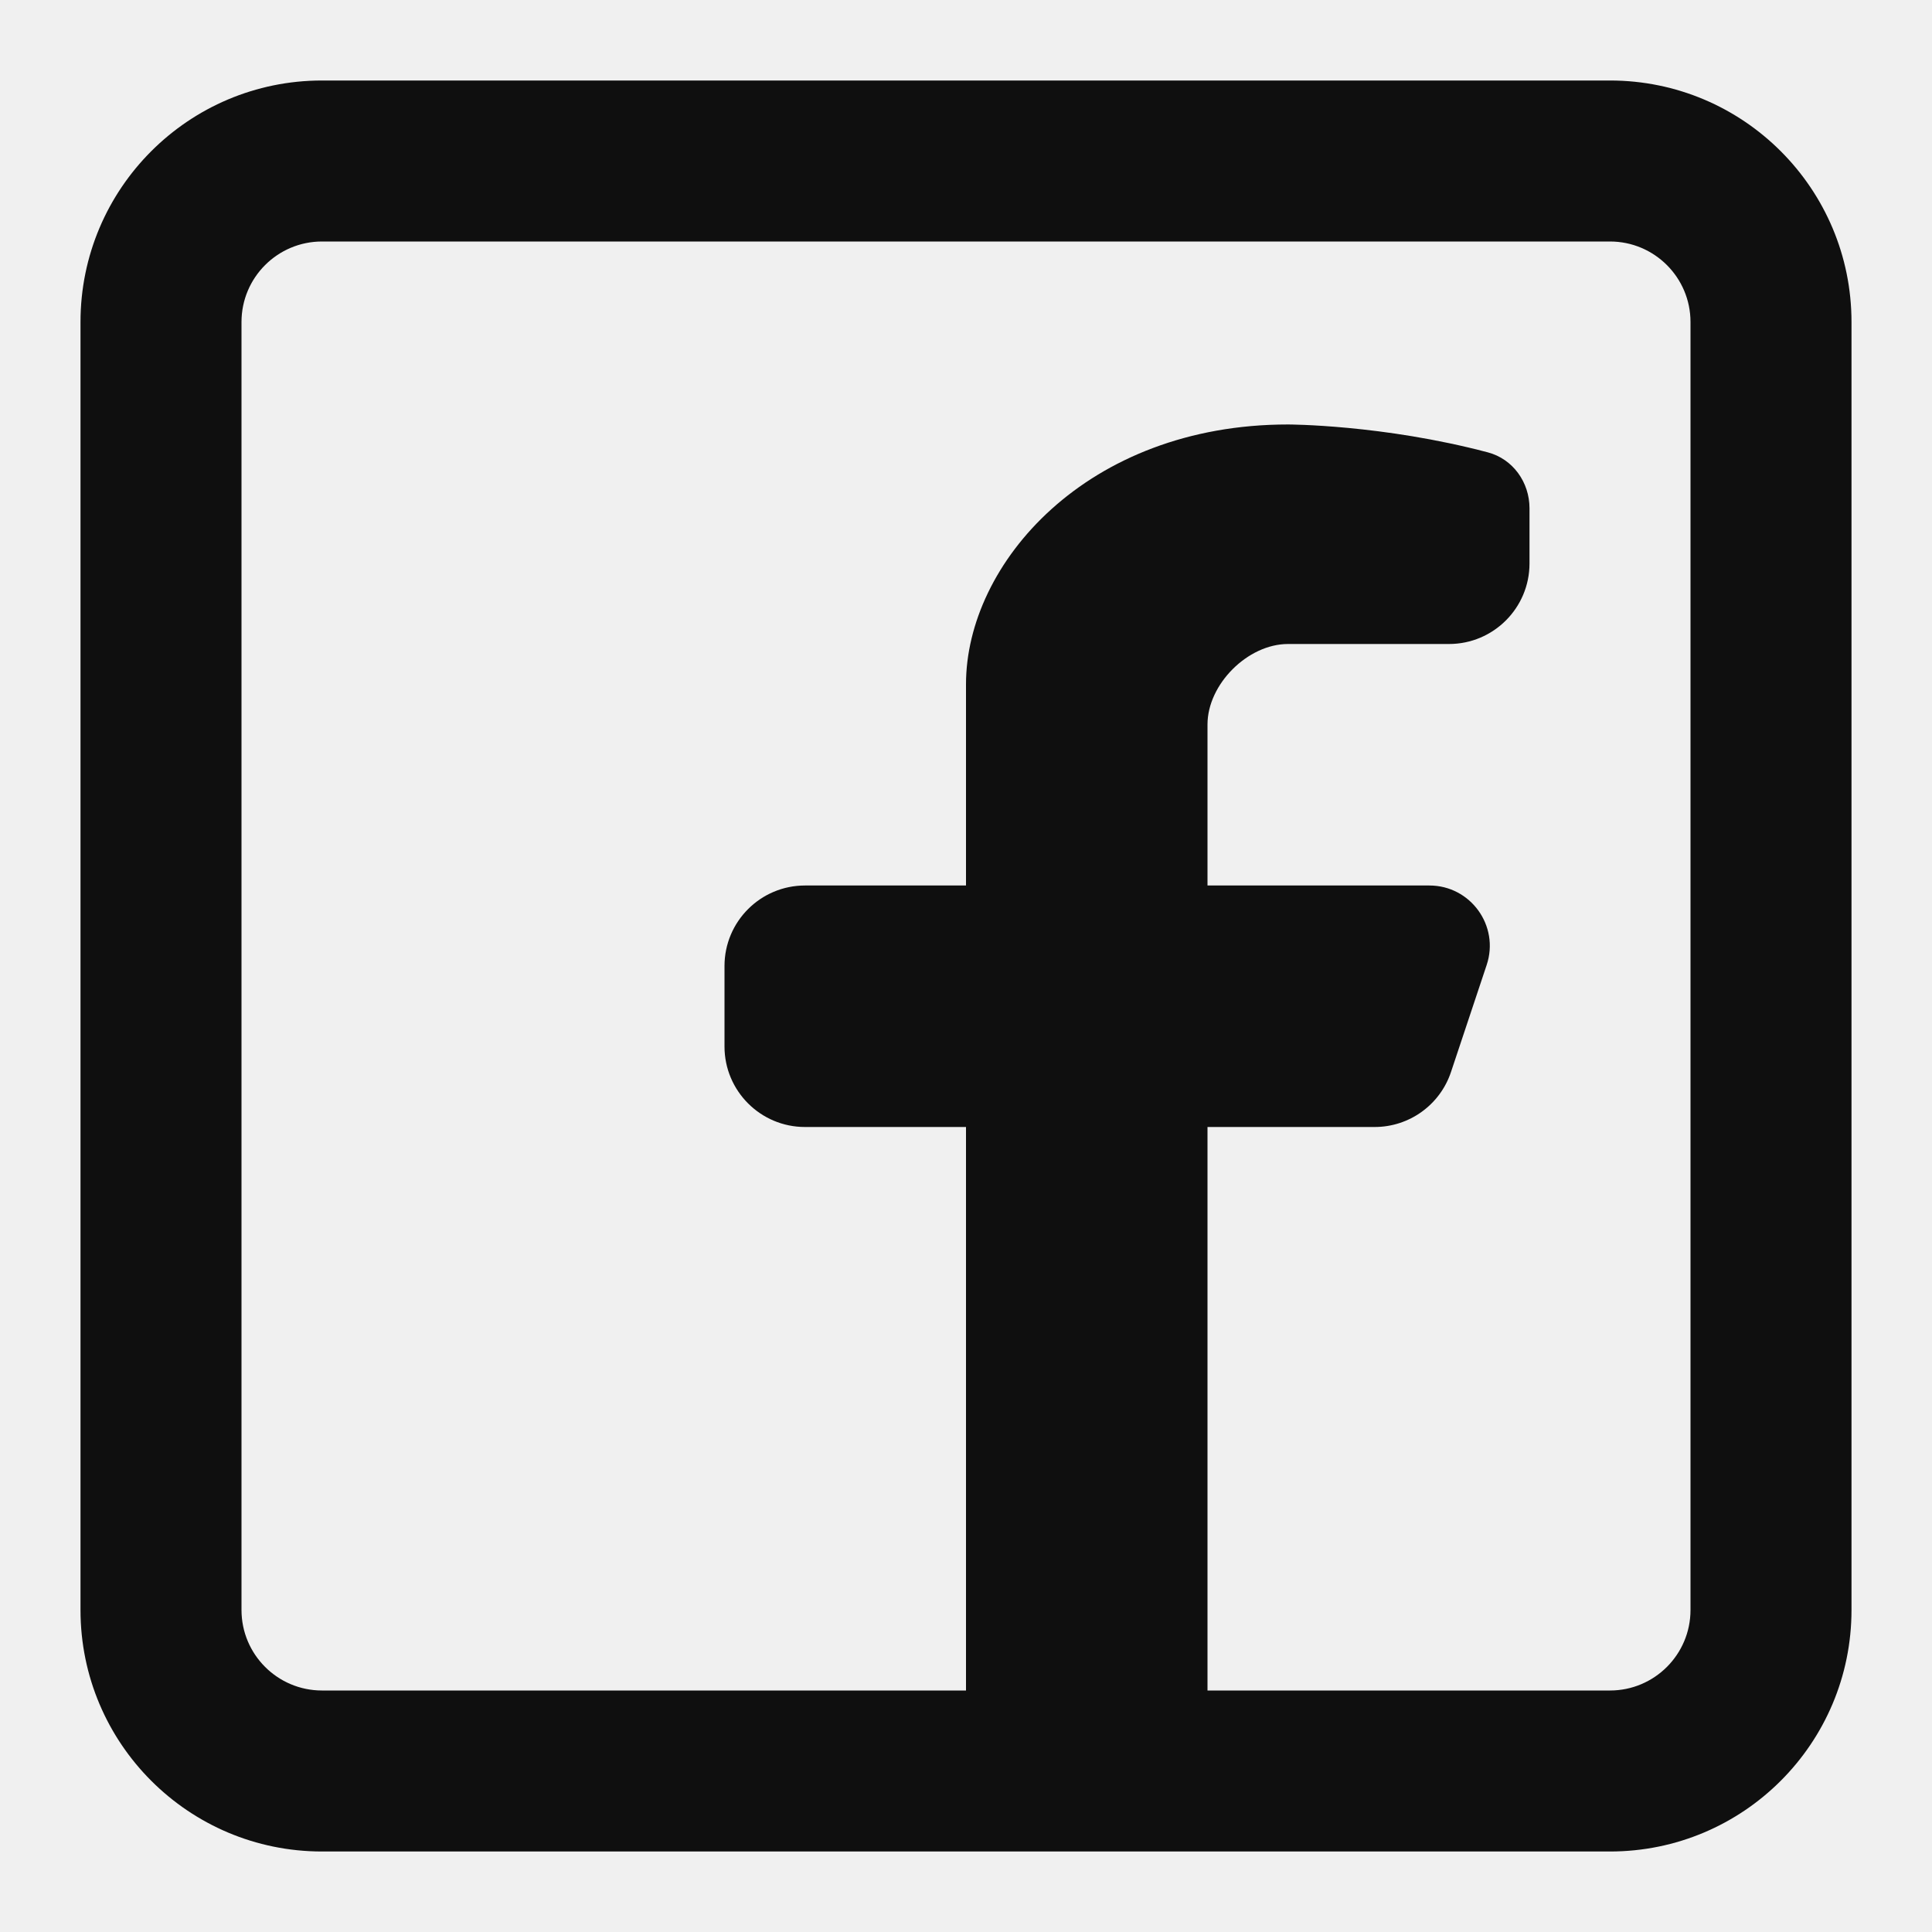
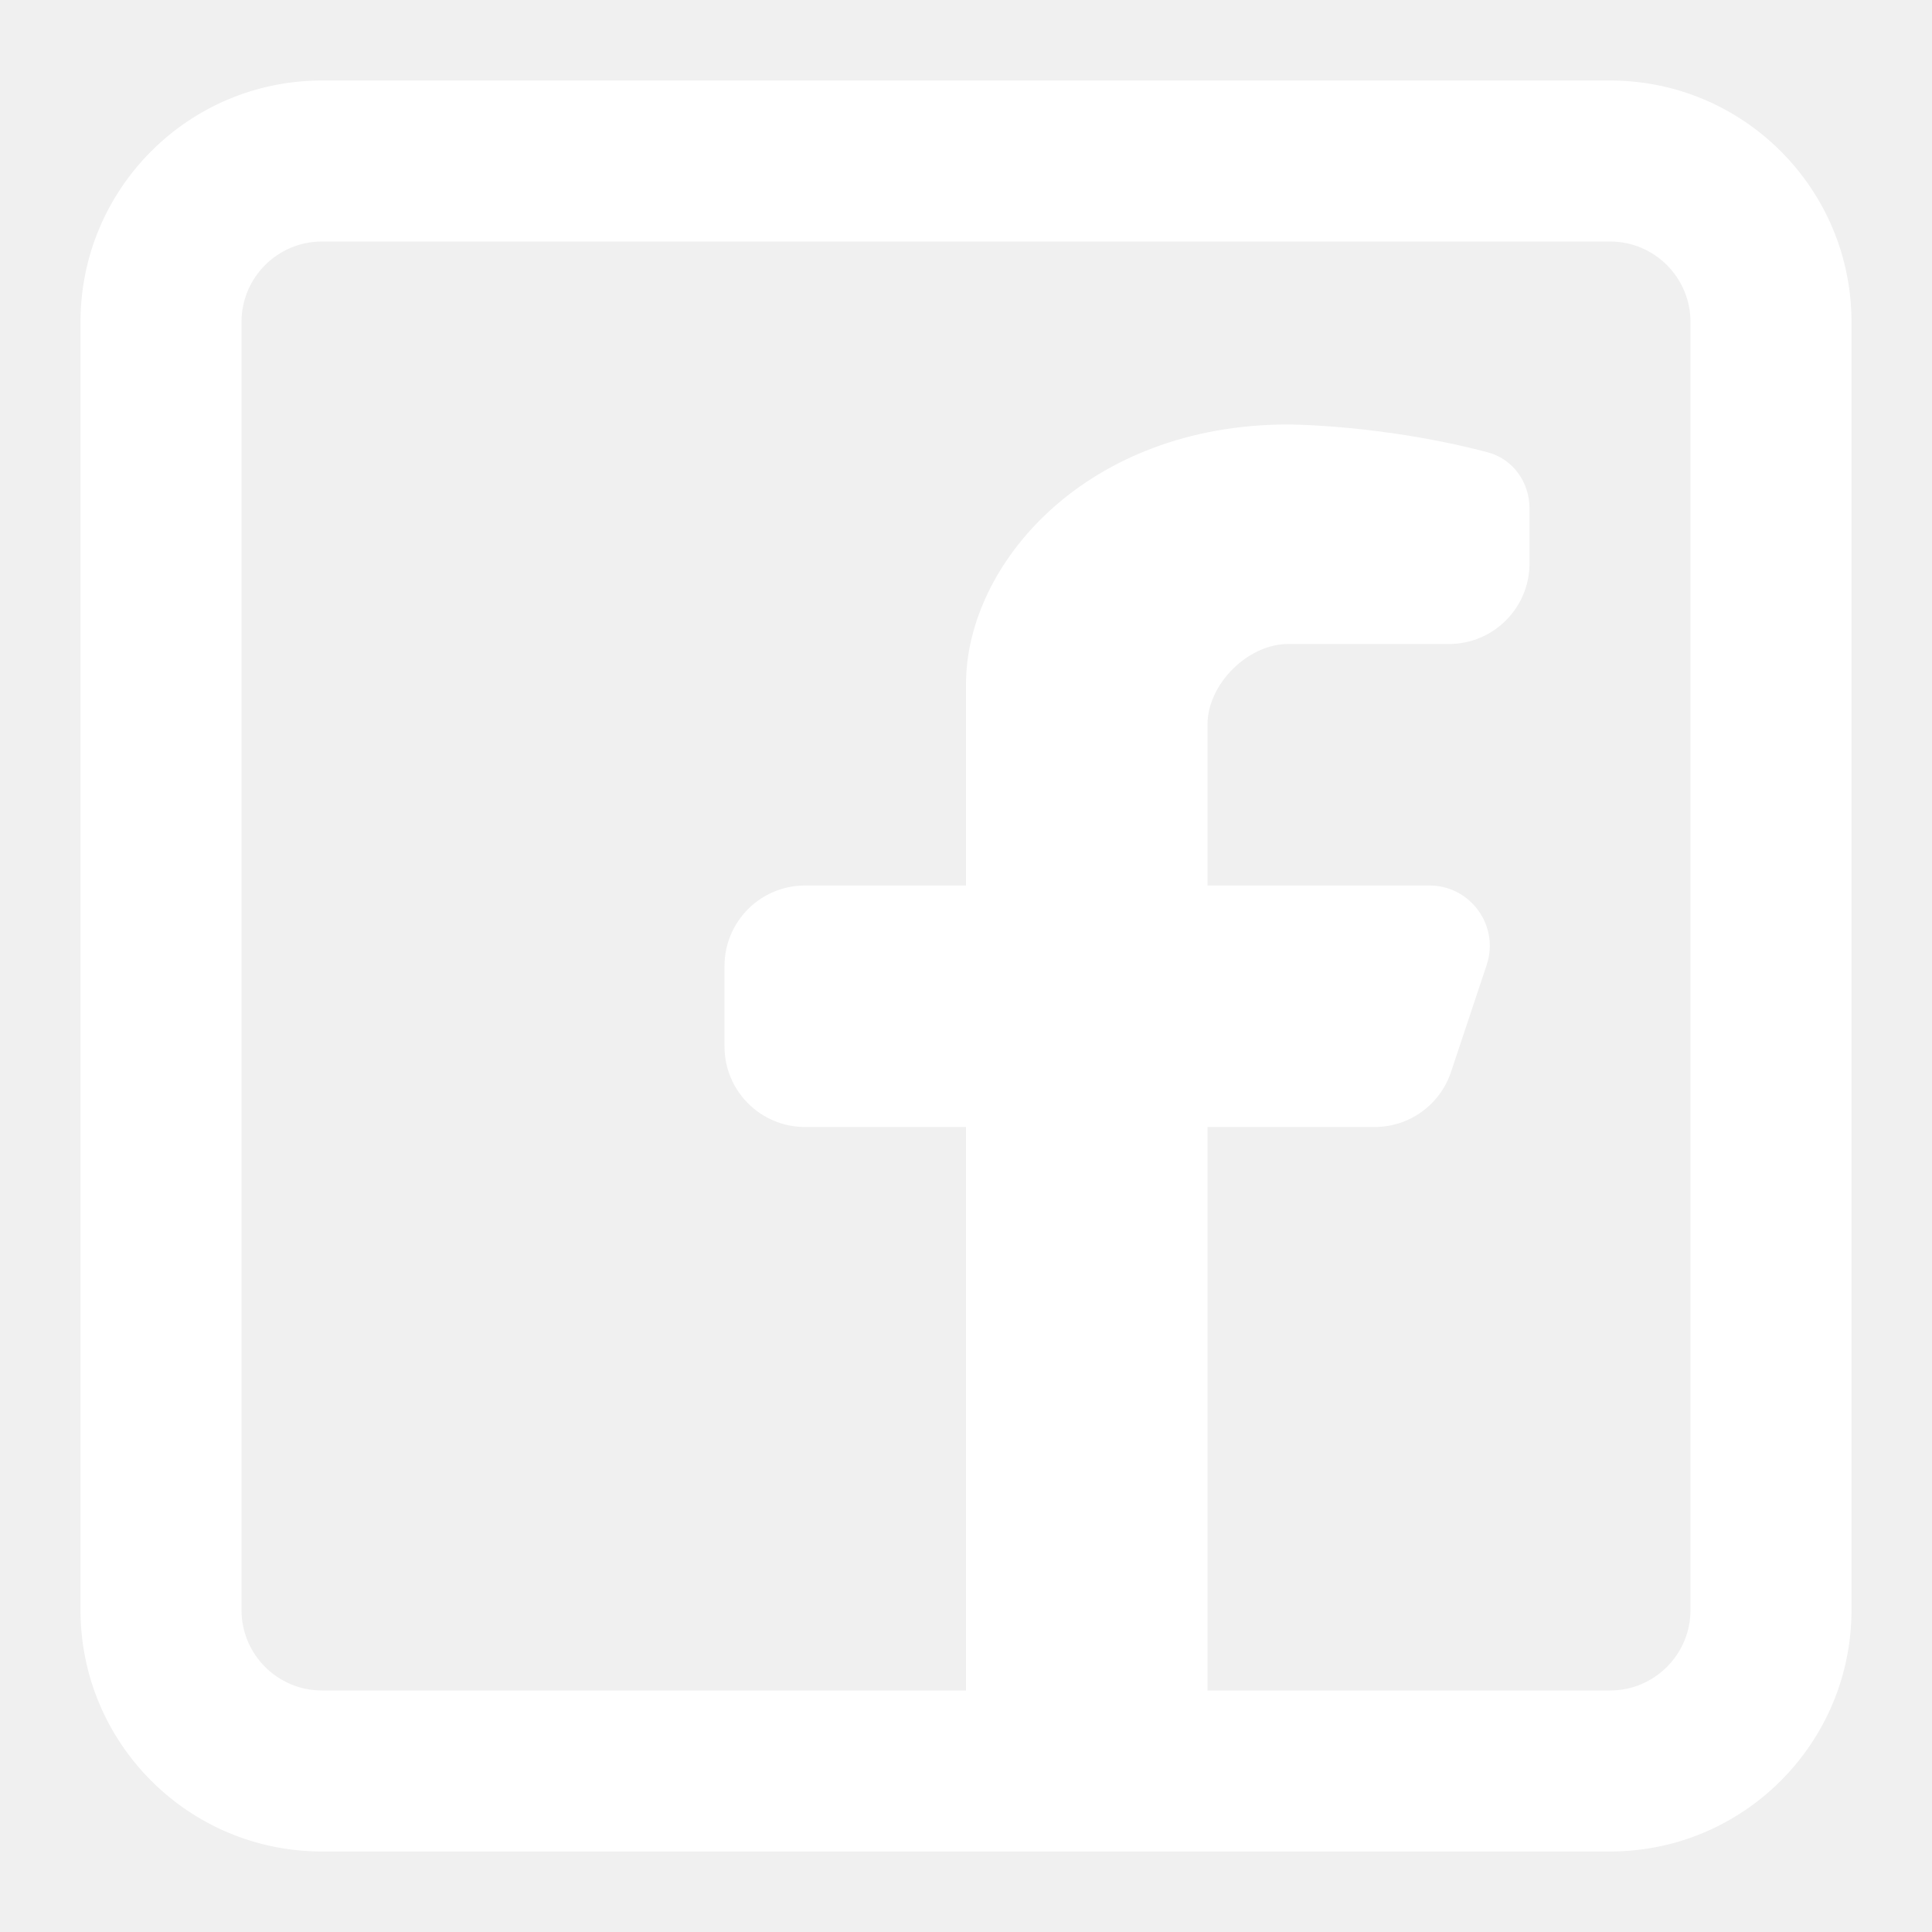
<svg xmlns="http://www.w3.org/2000/svg" width="800px" height="800px" viewBox="0 0 24 24" fill="none">
-   <path fill-rule="evenodd" clip-rule="evenodd" d="M20 1C21.657 1 23 2.343 23 4V20C23 21.657 21.657 23 20 23H4C2.343 23 1 21.657 1 20V4C1 2.343 2.343 1 4 1H20ZM20 3C20.552 3 21 3.448 21 4V20C21 20.552 20.552 21 20 21H15V14H17.076C17.507 14 17.889 13.725 18.025 13.316L18.468 11.987C18.63 11.501 18.268 11 17.756 11H15V9C15 8.5 15.5 8 16 8H18C18.552 8 19 7.552 19 7V6.314C19 5.991 18.794 5.701 18.481 5.619C17.171 5.273 16 5.273 16 5.273C13.5 5.273 12 7 12 8.5V11H10C9.448 11 9 11.448 9 12V13C9 13.552 9.448 14 10 14H12V21H4C3.448 21 3 20.552 3 20V4C3 3.448 3.448 3 4 3H20Z" fill="#0F0F0F" />
+   <path fill-rule="evenodd" clip-rule="evenodd" d="M20 1C21.657 1 23 2.343 23 4V20C23 21.657 21.657 23 20 23H4C2.343 23 1 21.657 1 20V4C1 2.343 2.343 1 4 1H20ZM20 3C20.552 3 21 3.448 21 4V20C21 20.552 20.552 21 20 21H15V14H17.076C17.507 14 17.889 13.725 18.025 13.316L18.468 11.987C18.63 11.501 18.268 11 17.756 11H15V9C15 8.5 15.5 8 16 8H18C18.552 8 19 7.552 19 7V6.314C19 5.991 18.794 5.701 18.481 5.619C17.171 5.273 16 5.273 16 5.273C13.5 5.273 12 7 12 8.5V11H10C9.448 11 9 11.448 9 12V13C9 13.552 9.448 14 10 14H12V21H4C3.448 21 3 20.552 3 20V4C3 3.448 3.448 3 4 3H20Z" fill="#FFFFFF" />
</svg>
